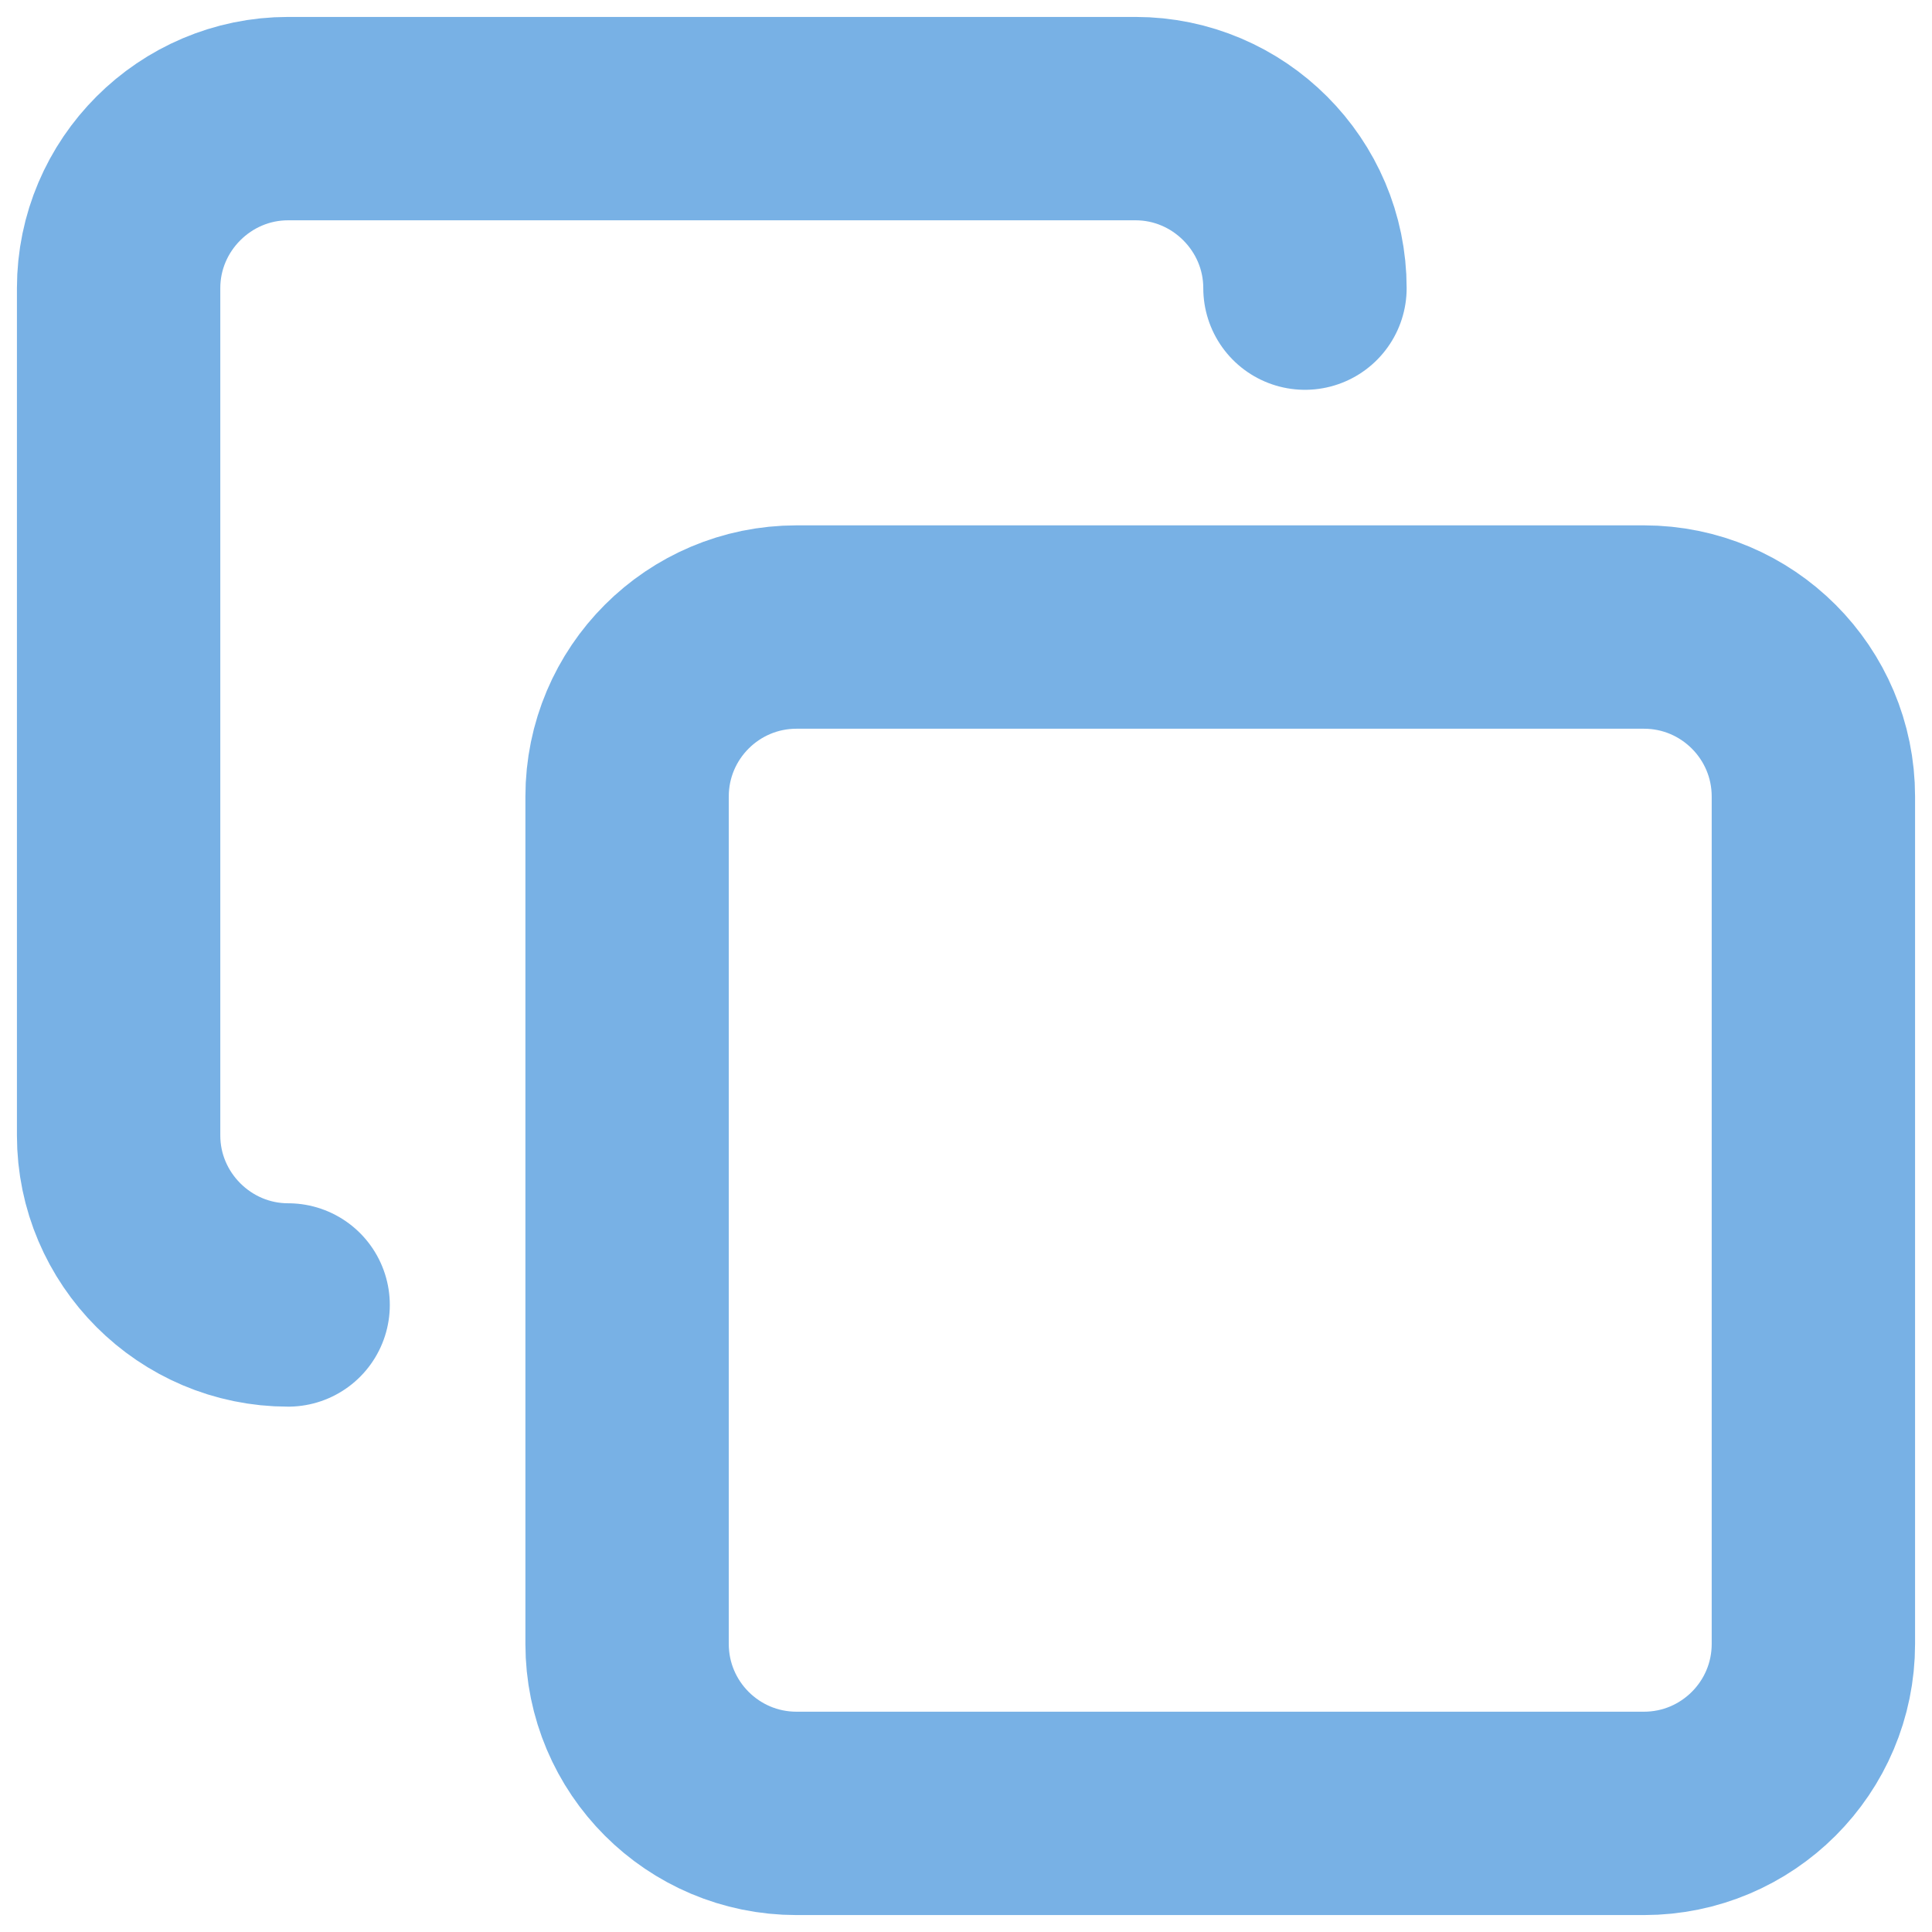
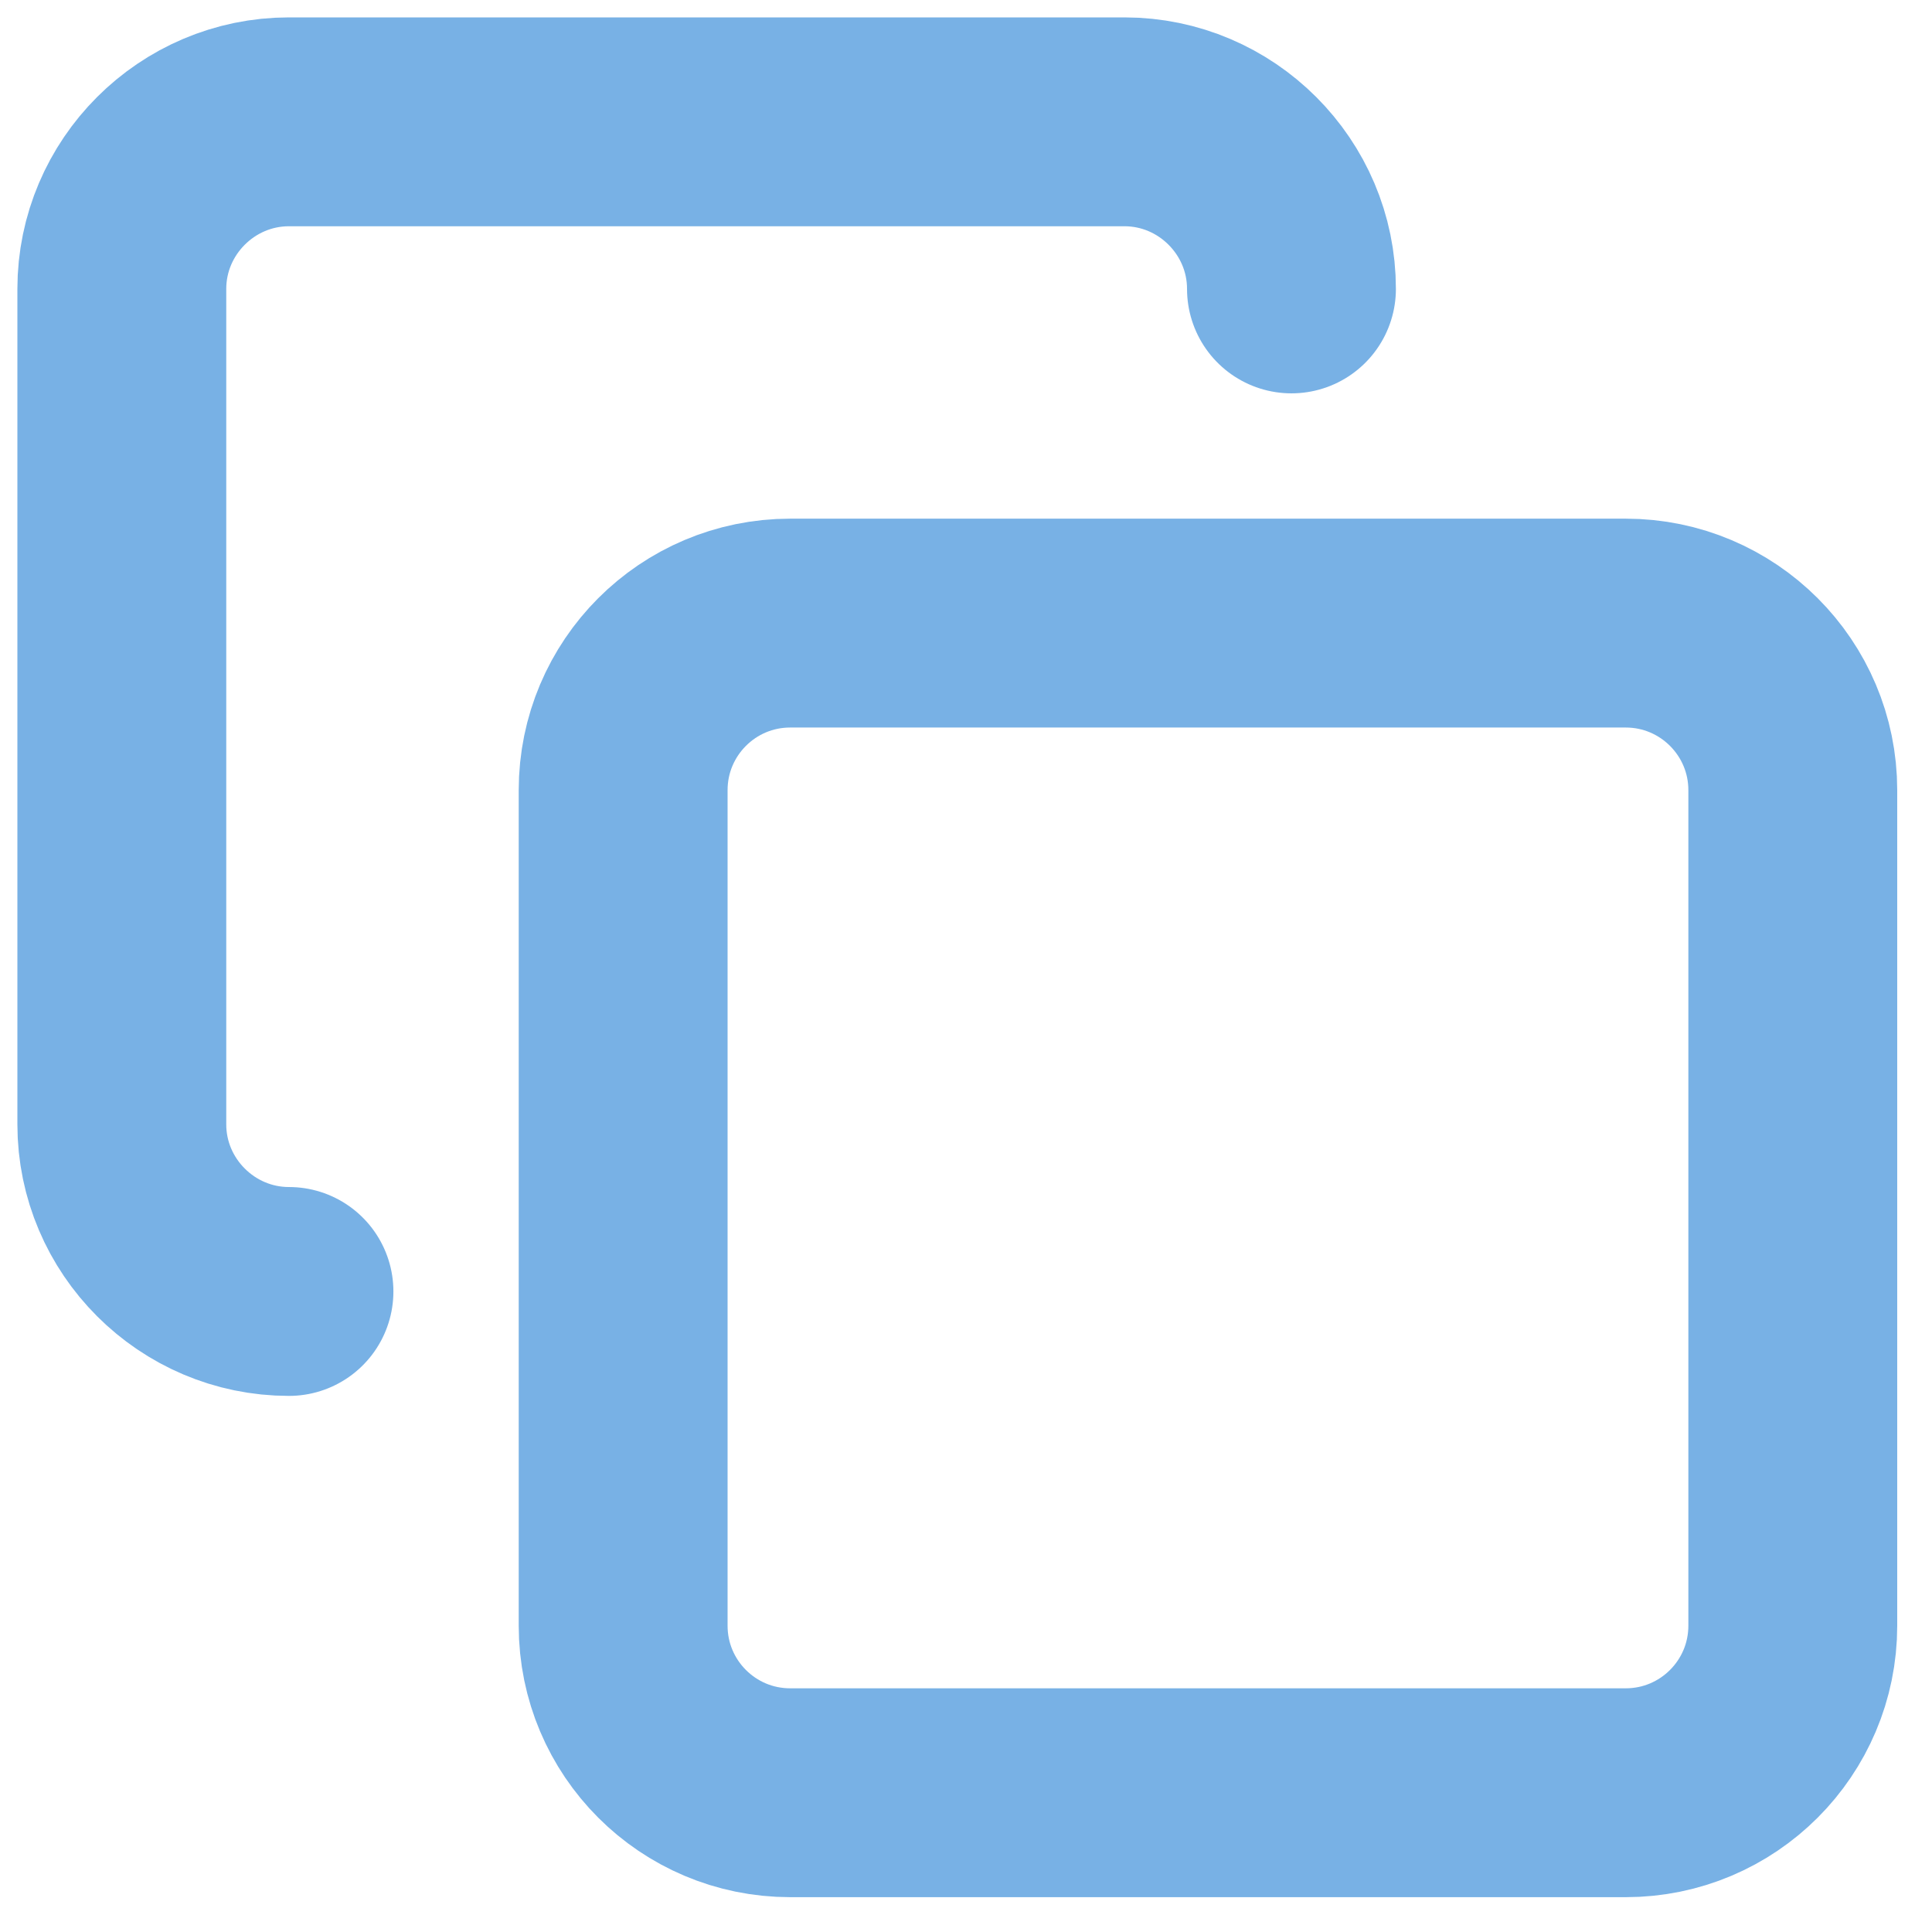
- <svg xmlns="http://www.w3.org/2000/svg" width="38" height="38" viewBox="0 0 38 38" fill="none">
-   <path d="M32.334 12.333H15.667C13.826 12.333 12.334 13.826 12.334 15.667V32.333C12.334 34.174 13.826 35.667 15.667 35.667H32.334C34.174 35.667 35.667 34.174 35.667 32.333V15.667C35.667 13.826 34.174 12.333 32.334 12.333Z" stroke="#78B1E5" stroke-width="4" stroke-linecap="round" stroke-linejoin="round" />
-   <path d="M5.667 25.667C3.833 25.667 2.333 24.167 2.333 22.333V5.667C2.333 3.833 3.833 2.333 5.667 2.333H22.334C24.167 2.333 25.667 3.833 25.667 5.667" stroke="#78B1E5" stroke-width="4" stroke-linecap="round" stroke-linejoin="round" />
+ <svg xmlns="http://www.w3.org/2000/svg" width="32" height="32" viewBox="0 0 37 37" fill="none">
+   <path d="M5.534 24.733C3.773 24.733 2.333 23.293 2.333 21.533V5.533C2.333 3.773 3.773 2.333 5.534 2.333H21.534C23.294 2.333 24.733 3.773 24.733 5.533M15.133 11.933H31.134C32.901 11.933 34.334 13.366 34.334 15.133V31.133C34.334 32.901 32.901 34.333 31.134 34.333H15.133C13.366 34.333 11.934 32.901 11.934 31.133V15.133C11.934 13.366 13.366 11.933 15.133 11.933Z" stroke="#78B1E5" stroke-width="4" stroke-linecap="round" stroke-linejoin="round" />
</svg>
